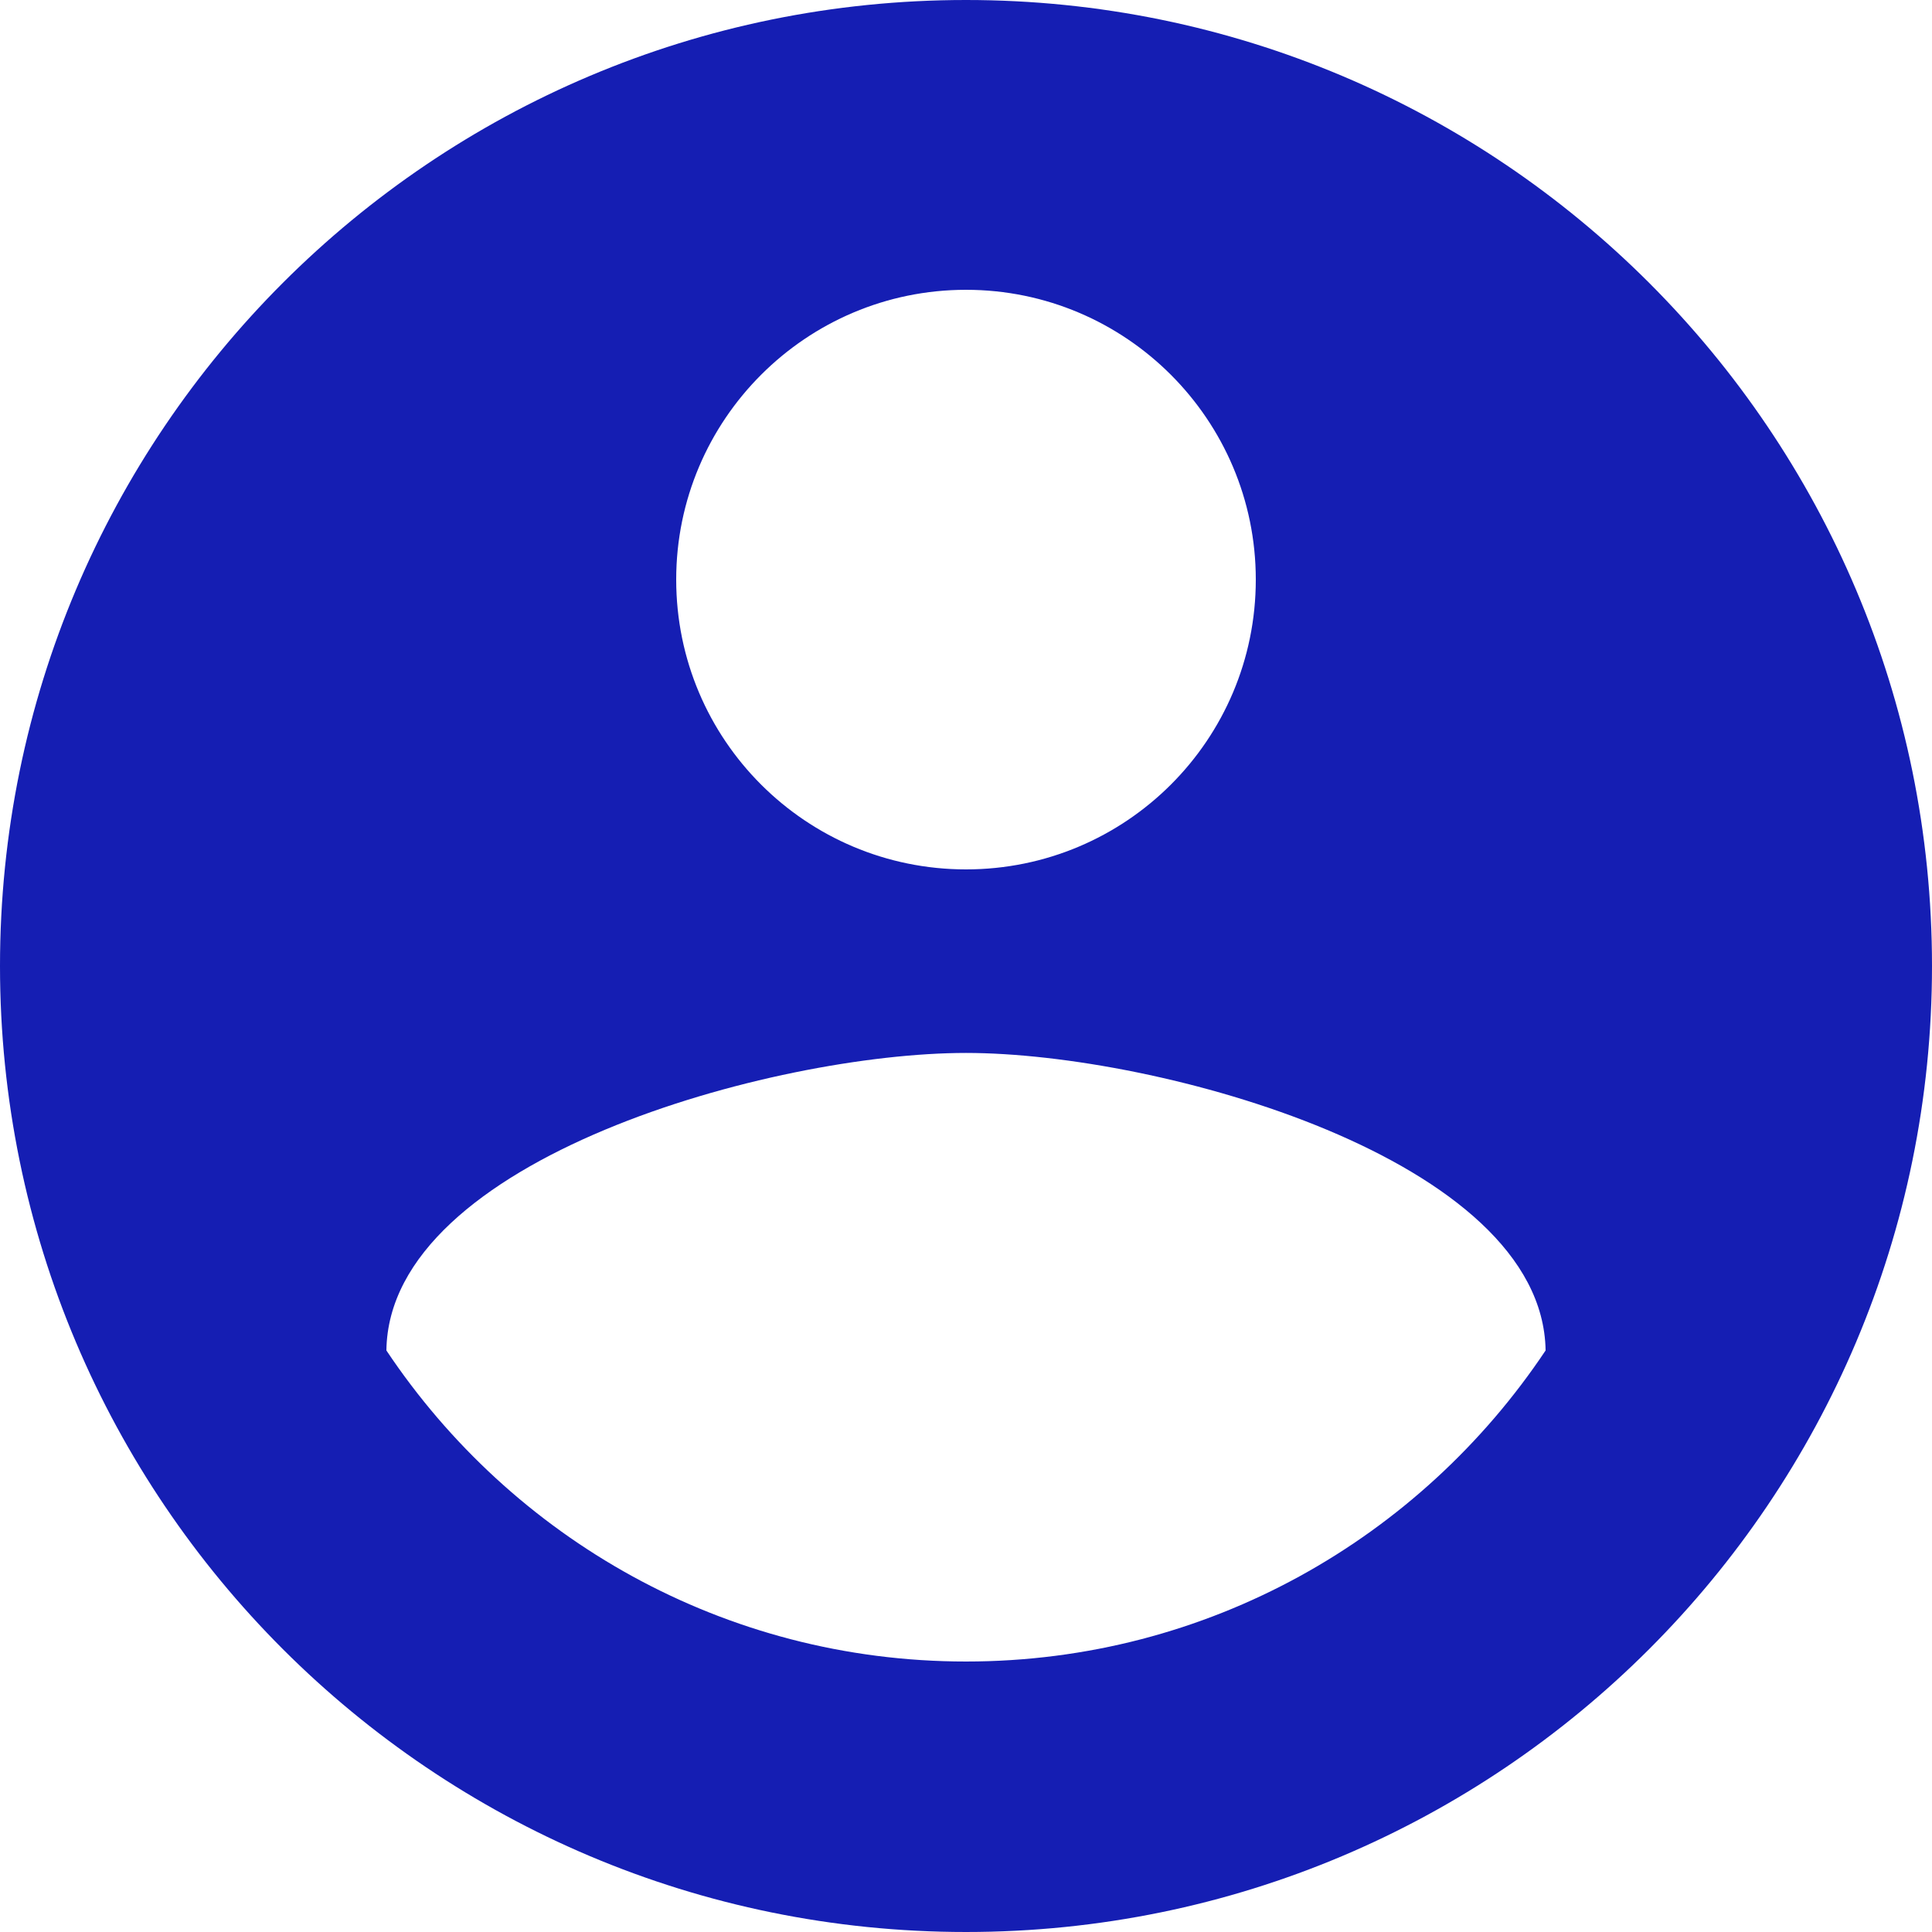
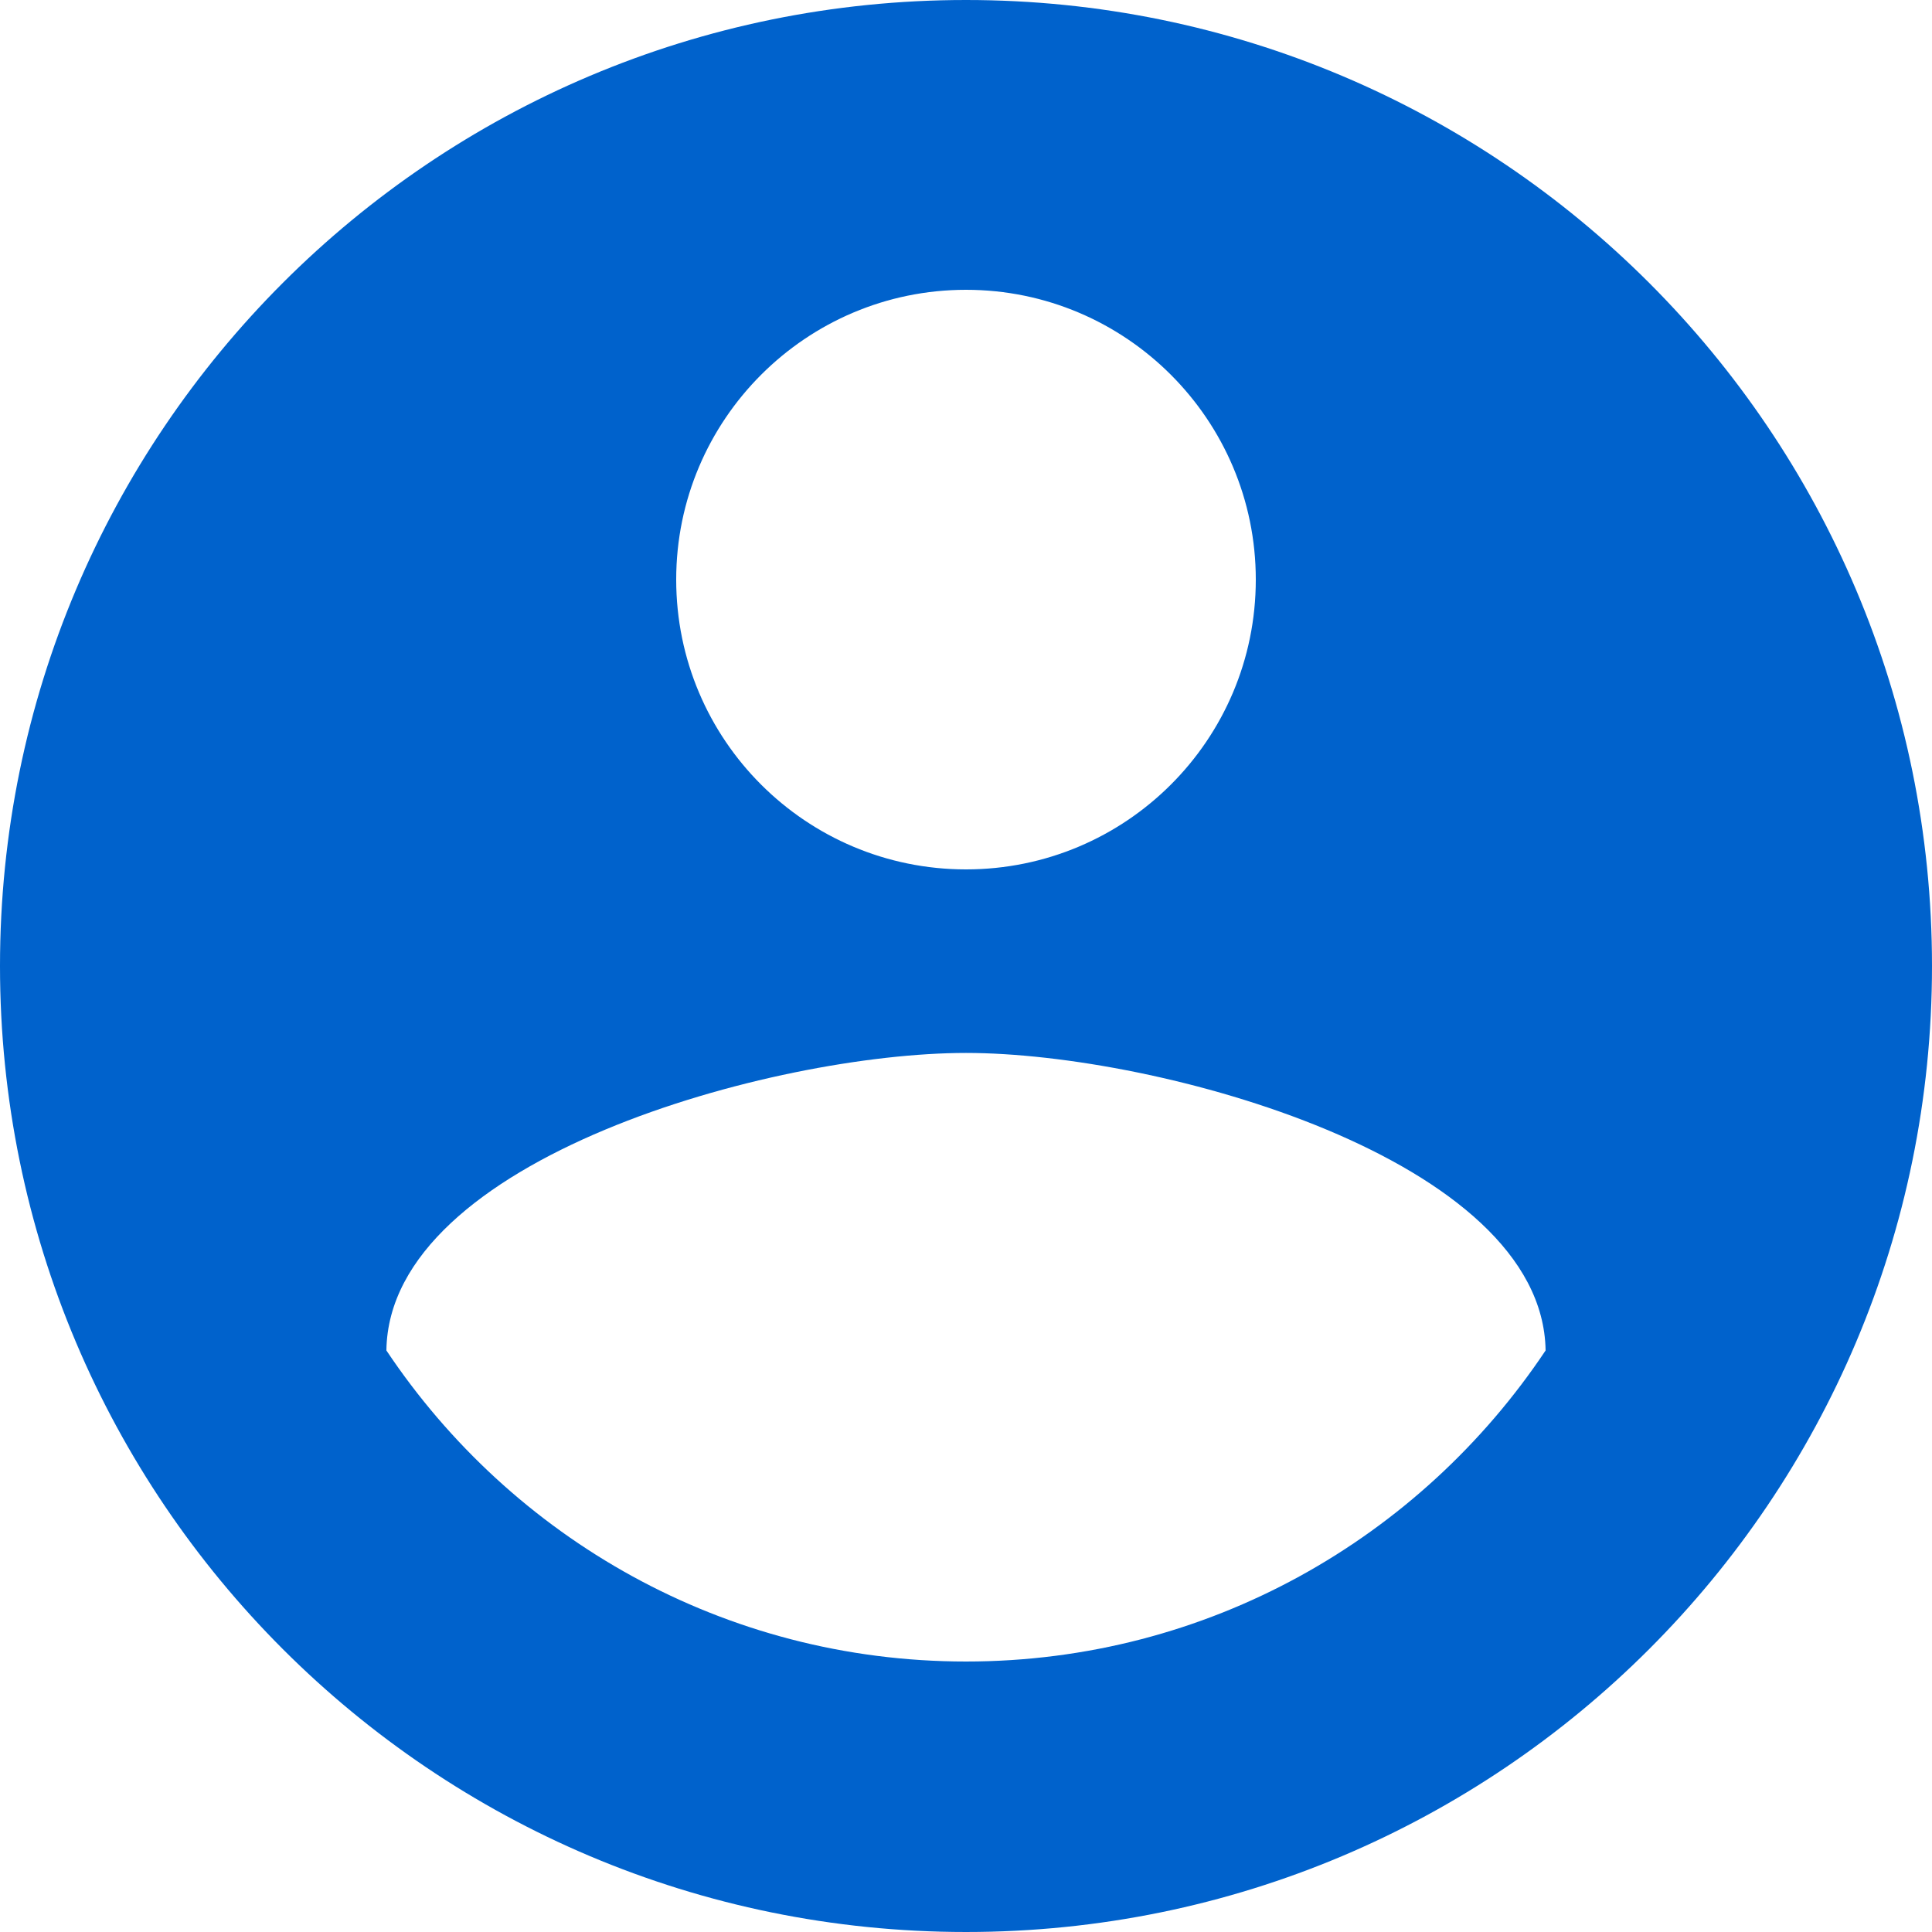
<svg xmlns="http://www.w3.org/2000/svg" version="1.1" width="512" height="512" x="0" y="0" viewBox="0 0 426.667 426.667" style="enable-background:new 0 0 512 512" xml:space="preserve" class="">
  <g>
    <g>
      <g>
-         <path d="M213.333,0C95.467,0,0,95.467,0,213.333s95.467,213.333,213.333,213.333S426.667,331.2,426.667,213.333S331.2,0,213.333,0    z M213.333,64c35.307,0,64,28.693,64,64c0,35.413-28.693,64-64,64s-64-28.587-64-64C149.333,92.693,178.027,64,213.333,64z     M213.333,366.933c-53.44,0-100.373-27.307-128-68.693c0.533-42.347,85.44-65.707,128-65.707s127.36,23.36,128,65.707    C313.707,339.627,266.773,366.933,213.333,366.933z" fill="#151eb3" data-original="#000000" style="" class="" />
+         <path d="M213.333,0C95.467,0,0,95.467,0,213.333s95.467,213.333,213.333,213.333S426.667,331.2,426.667,213.333S331.2,0,213.333,0    z M213.333,64c35.307,0,64,28.693,64,64c0,35.413-28.693,64-64,64s-64-28.587-64-64C149.333,92.693,178.027,64,213.333,64z     M213.333,366.933c-53.44,0-100.373-27.307-128-68.693c0.533-42.347,85.44-65.707,128-65.707s127.36,23.36,128,65.707    C313.707,339.627,266.773,366.933,213.333,366.933z" fill="#0062CC" data-original="#000000" style="" class="" />
      </g>
    </g>
    <g>
</g>
    <g>
</g>
    <g>
</g>
    <g>
</g>
    <g>
</g>
    <g>
</g>
    <g>
</g>
    <g>
</g>
    <g>
</g>
    <g>
</g>
    <g>
</g>
    <g>
</g>
    <g>
</g>
    <g>
</g>
    <g>
</g>
  </g>
</svg>
